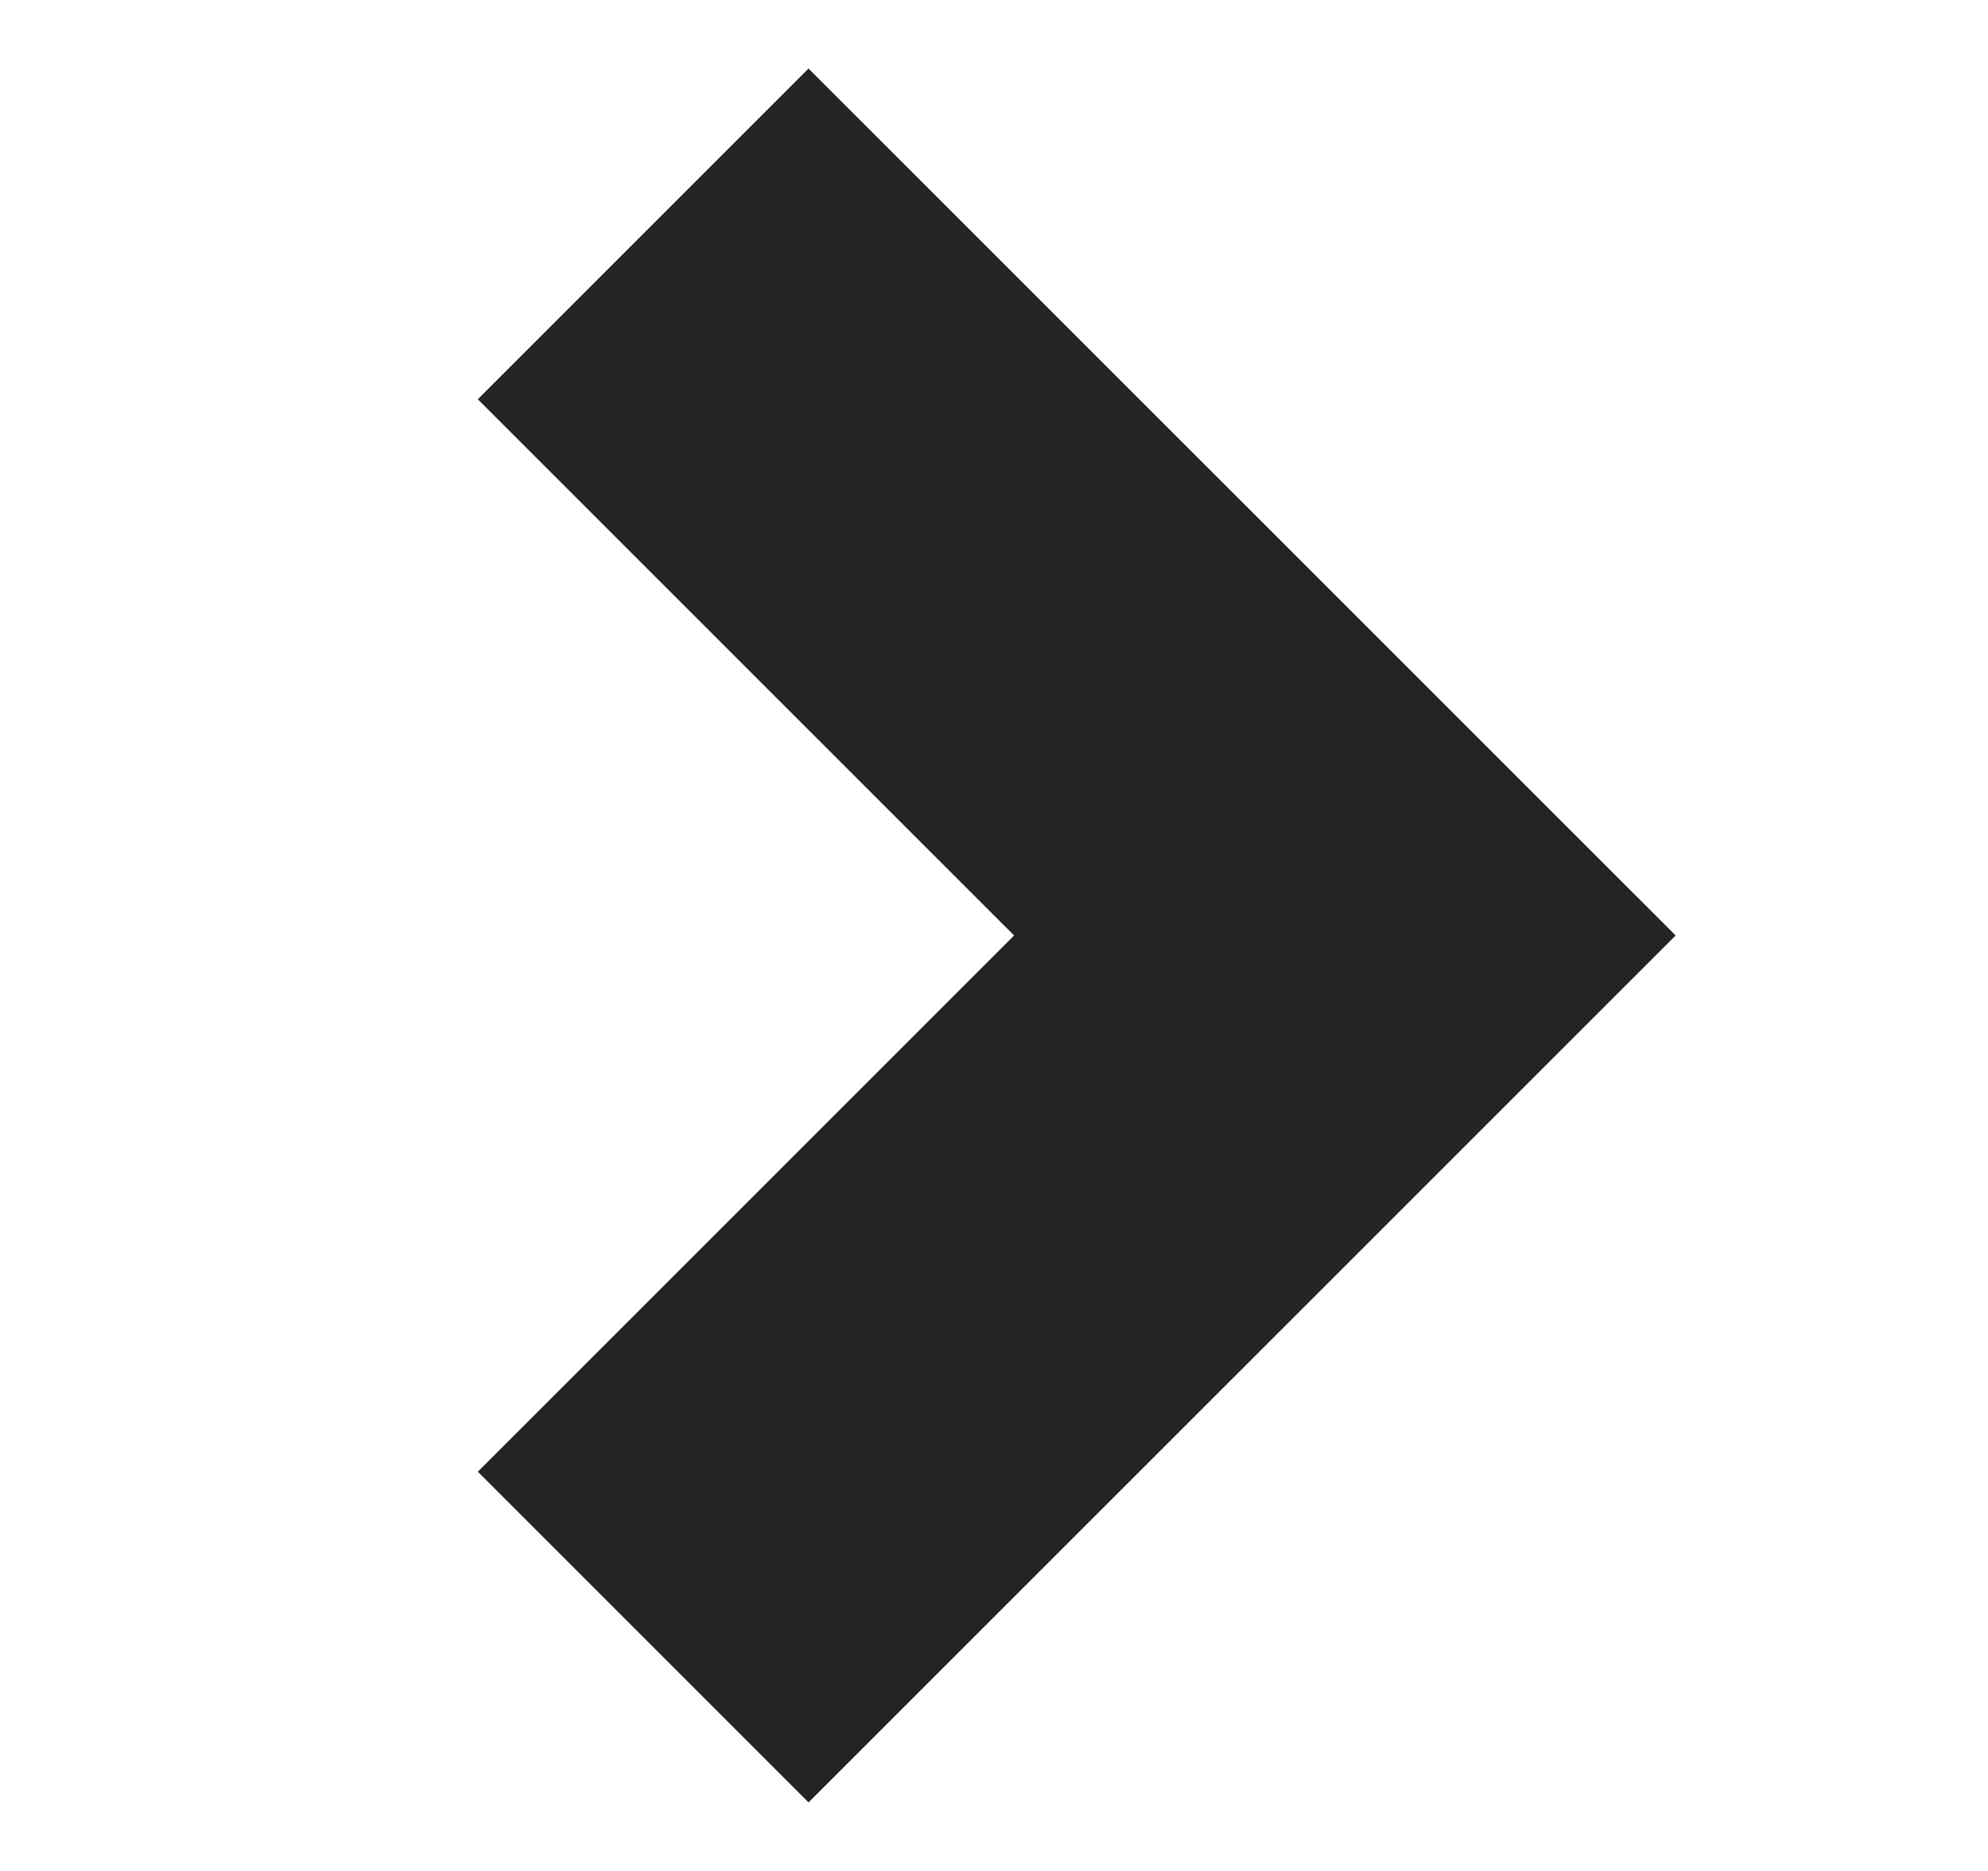
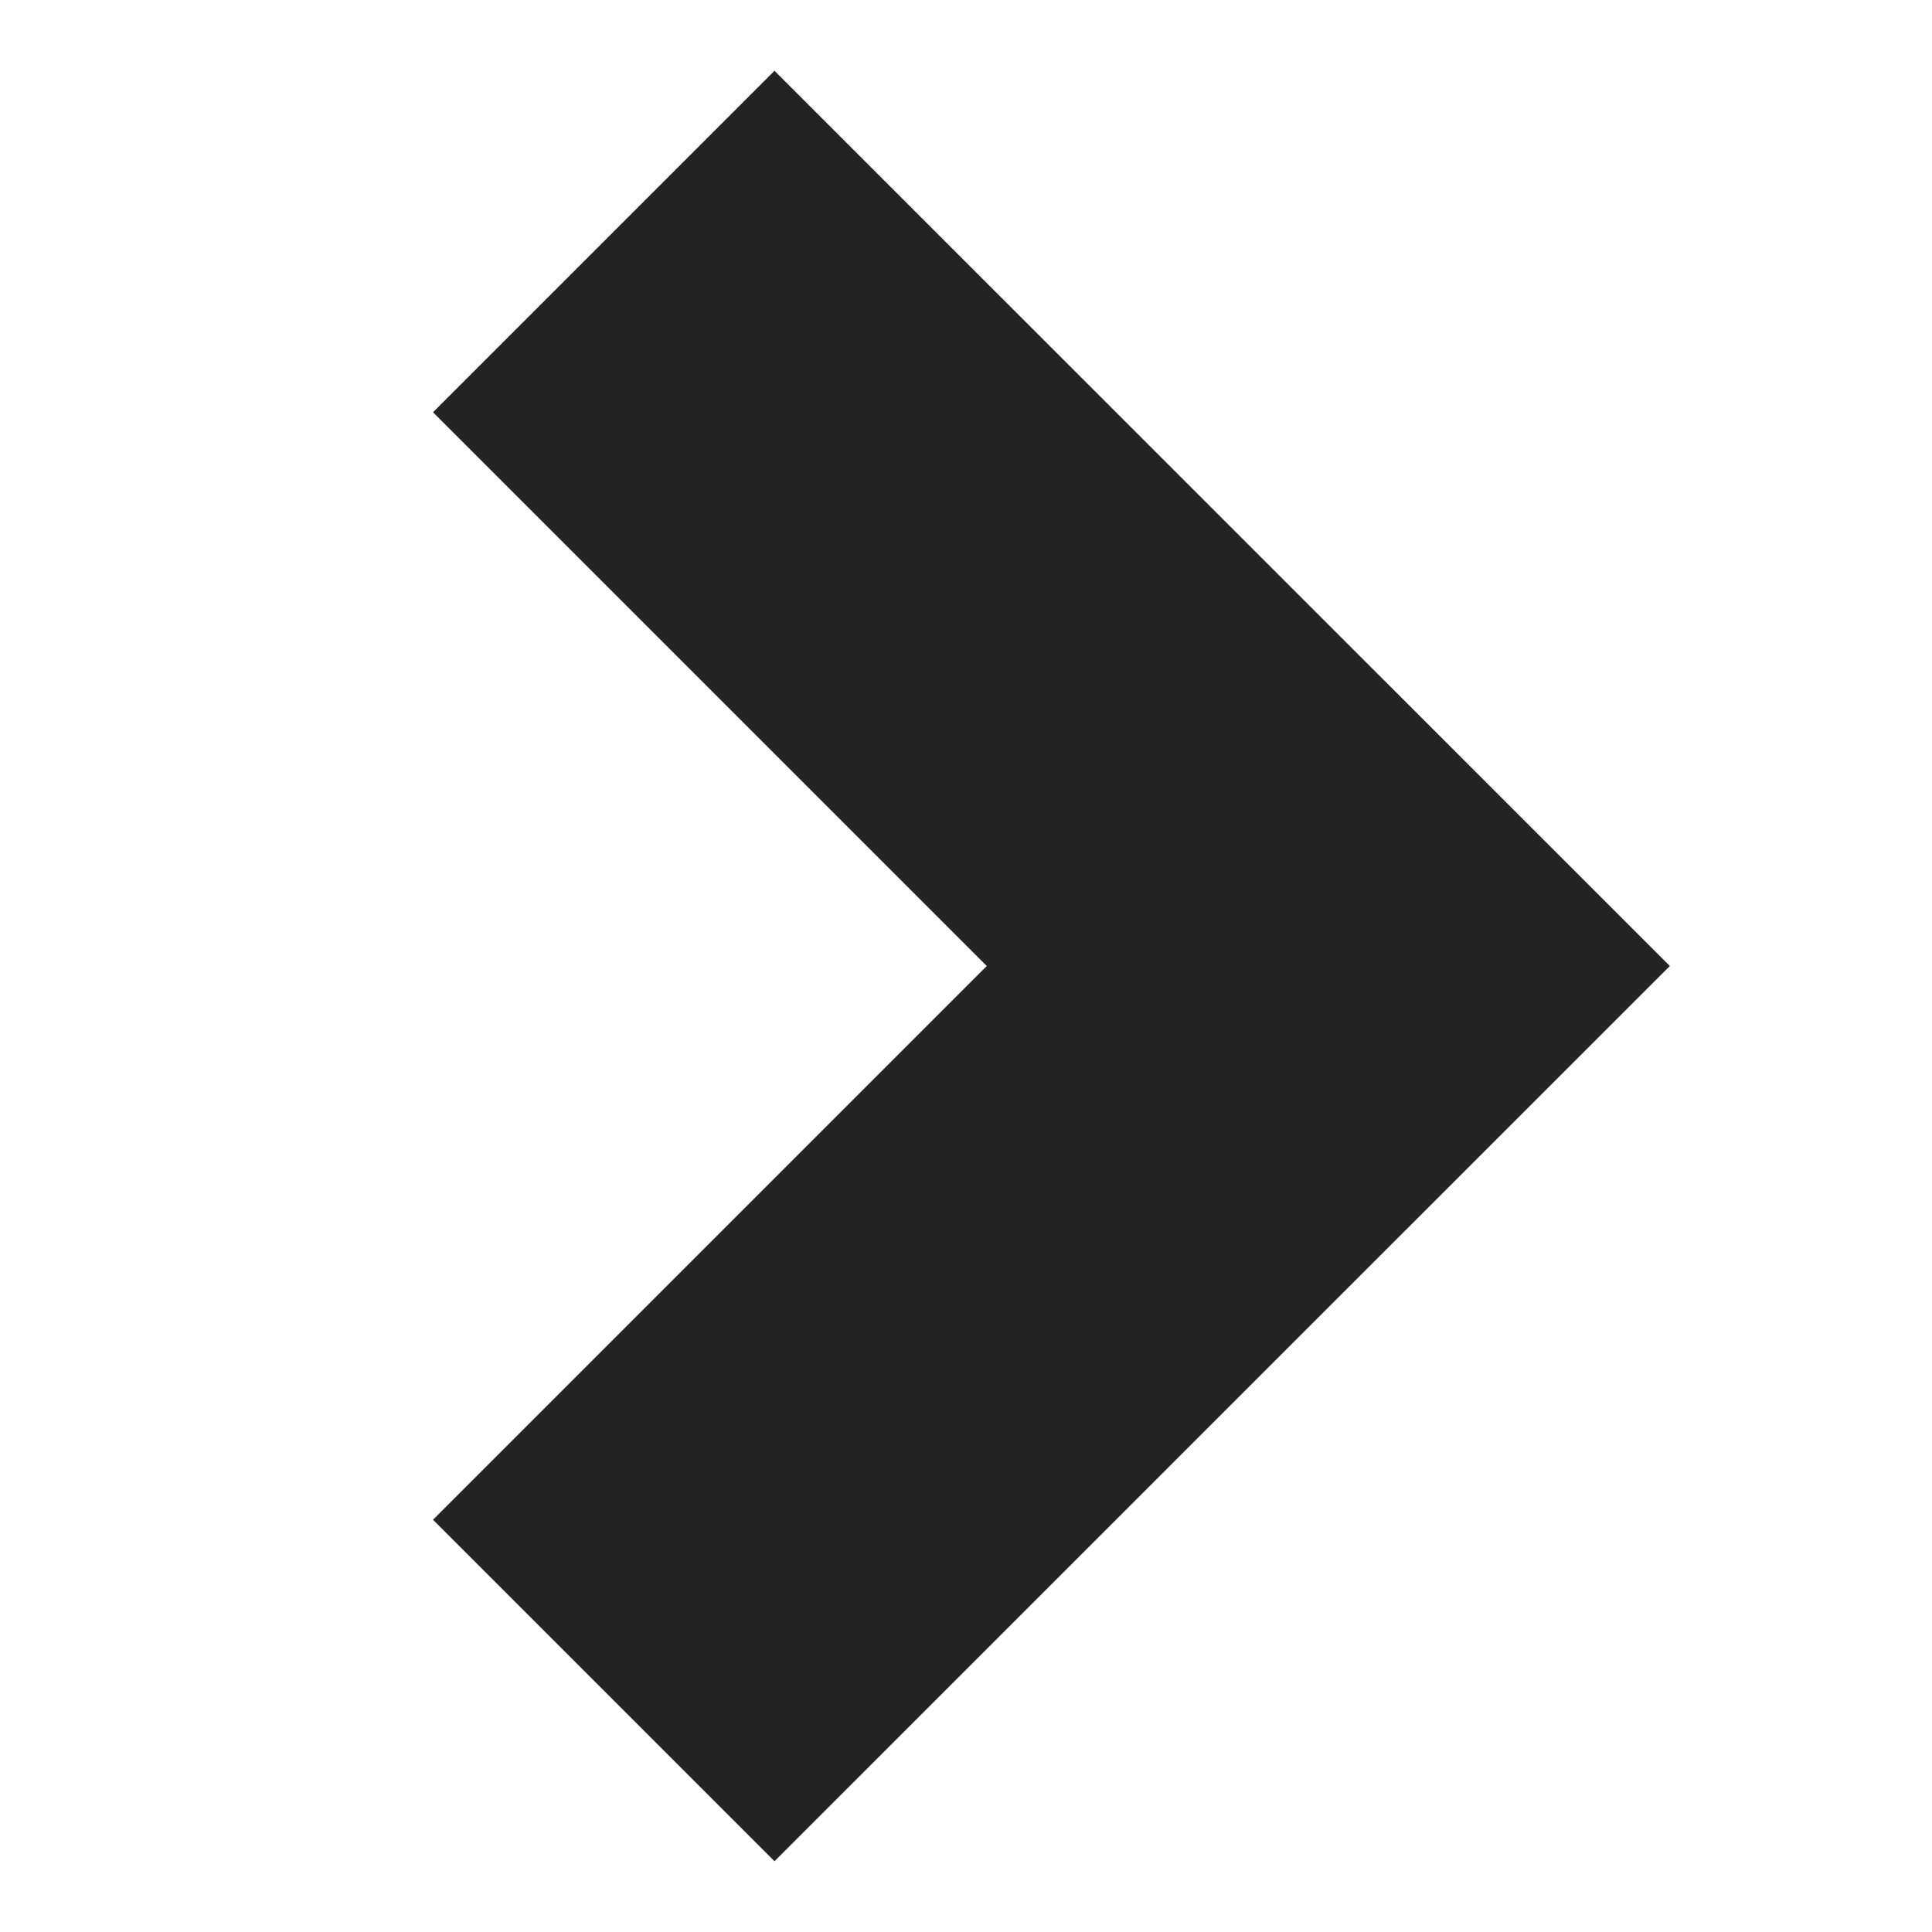
- <svg xmlns="http://www.w3.org/2000/svg" width="17" height="16" viewBox="0 0 17 16" fill="none">
-   <path d="M8.672 8L4.086 3.414L6.914 0.586L14.329 8L6.914 15.414L4.086 12.586L8.672 8Z" fill="#242424" />
+ <svg xmlns="http://www.w3.org/2000/svg" width="16" height="16" viewBox="0 0 16 16" fill="none">
+   <path d="M8.172 8L3.586 3.414L6.414 0.586L13.829 8L6.414 15.414L3.586 12.586L8.172 8Z" fill="#242424" />
</svg>
